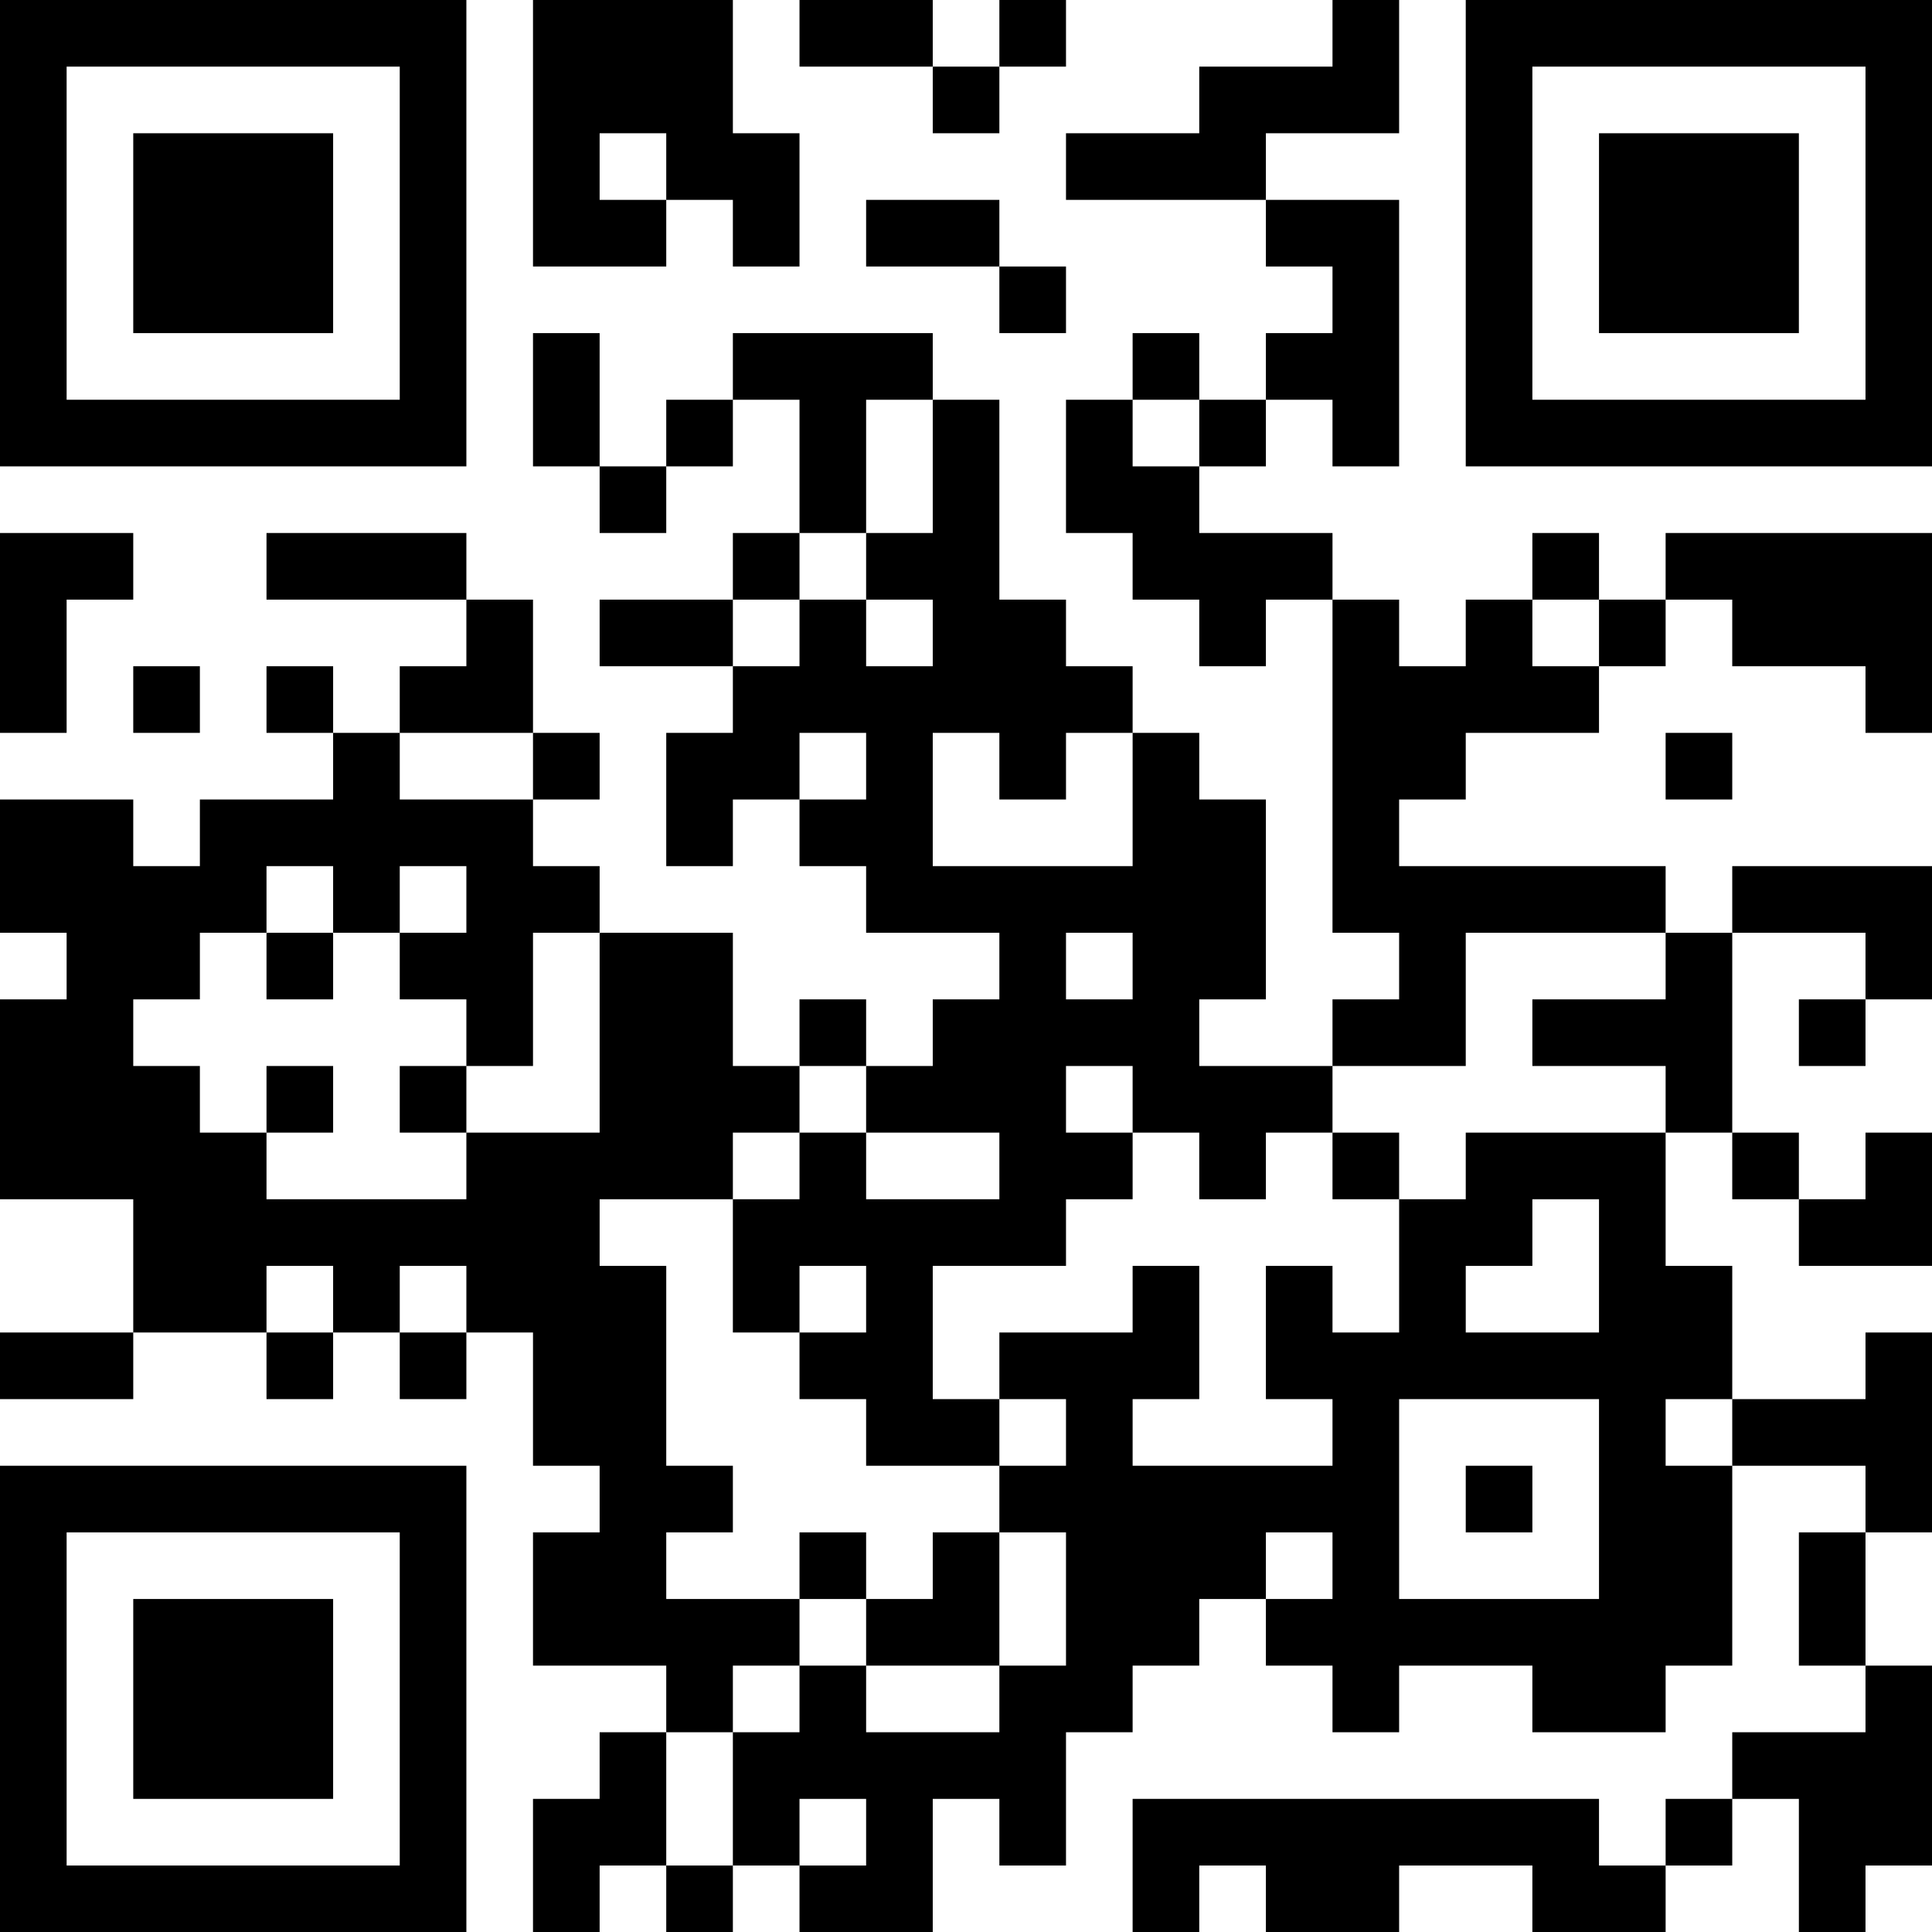
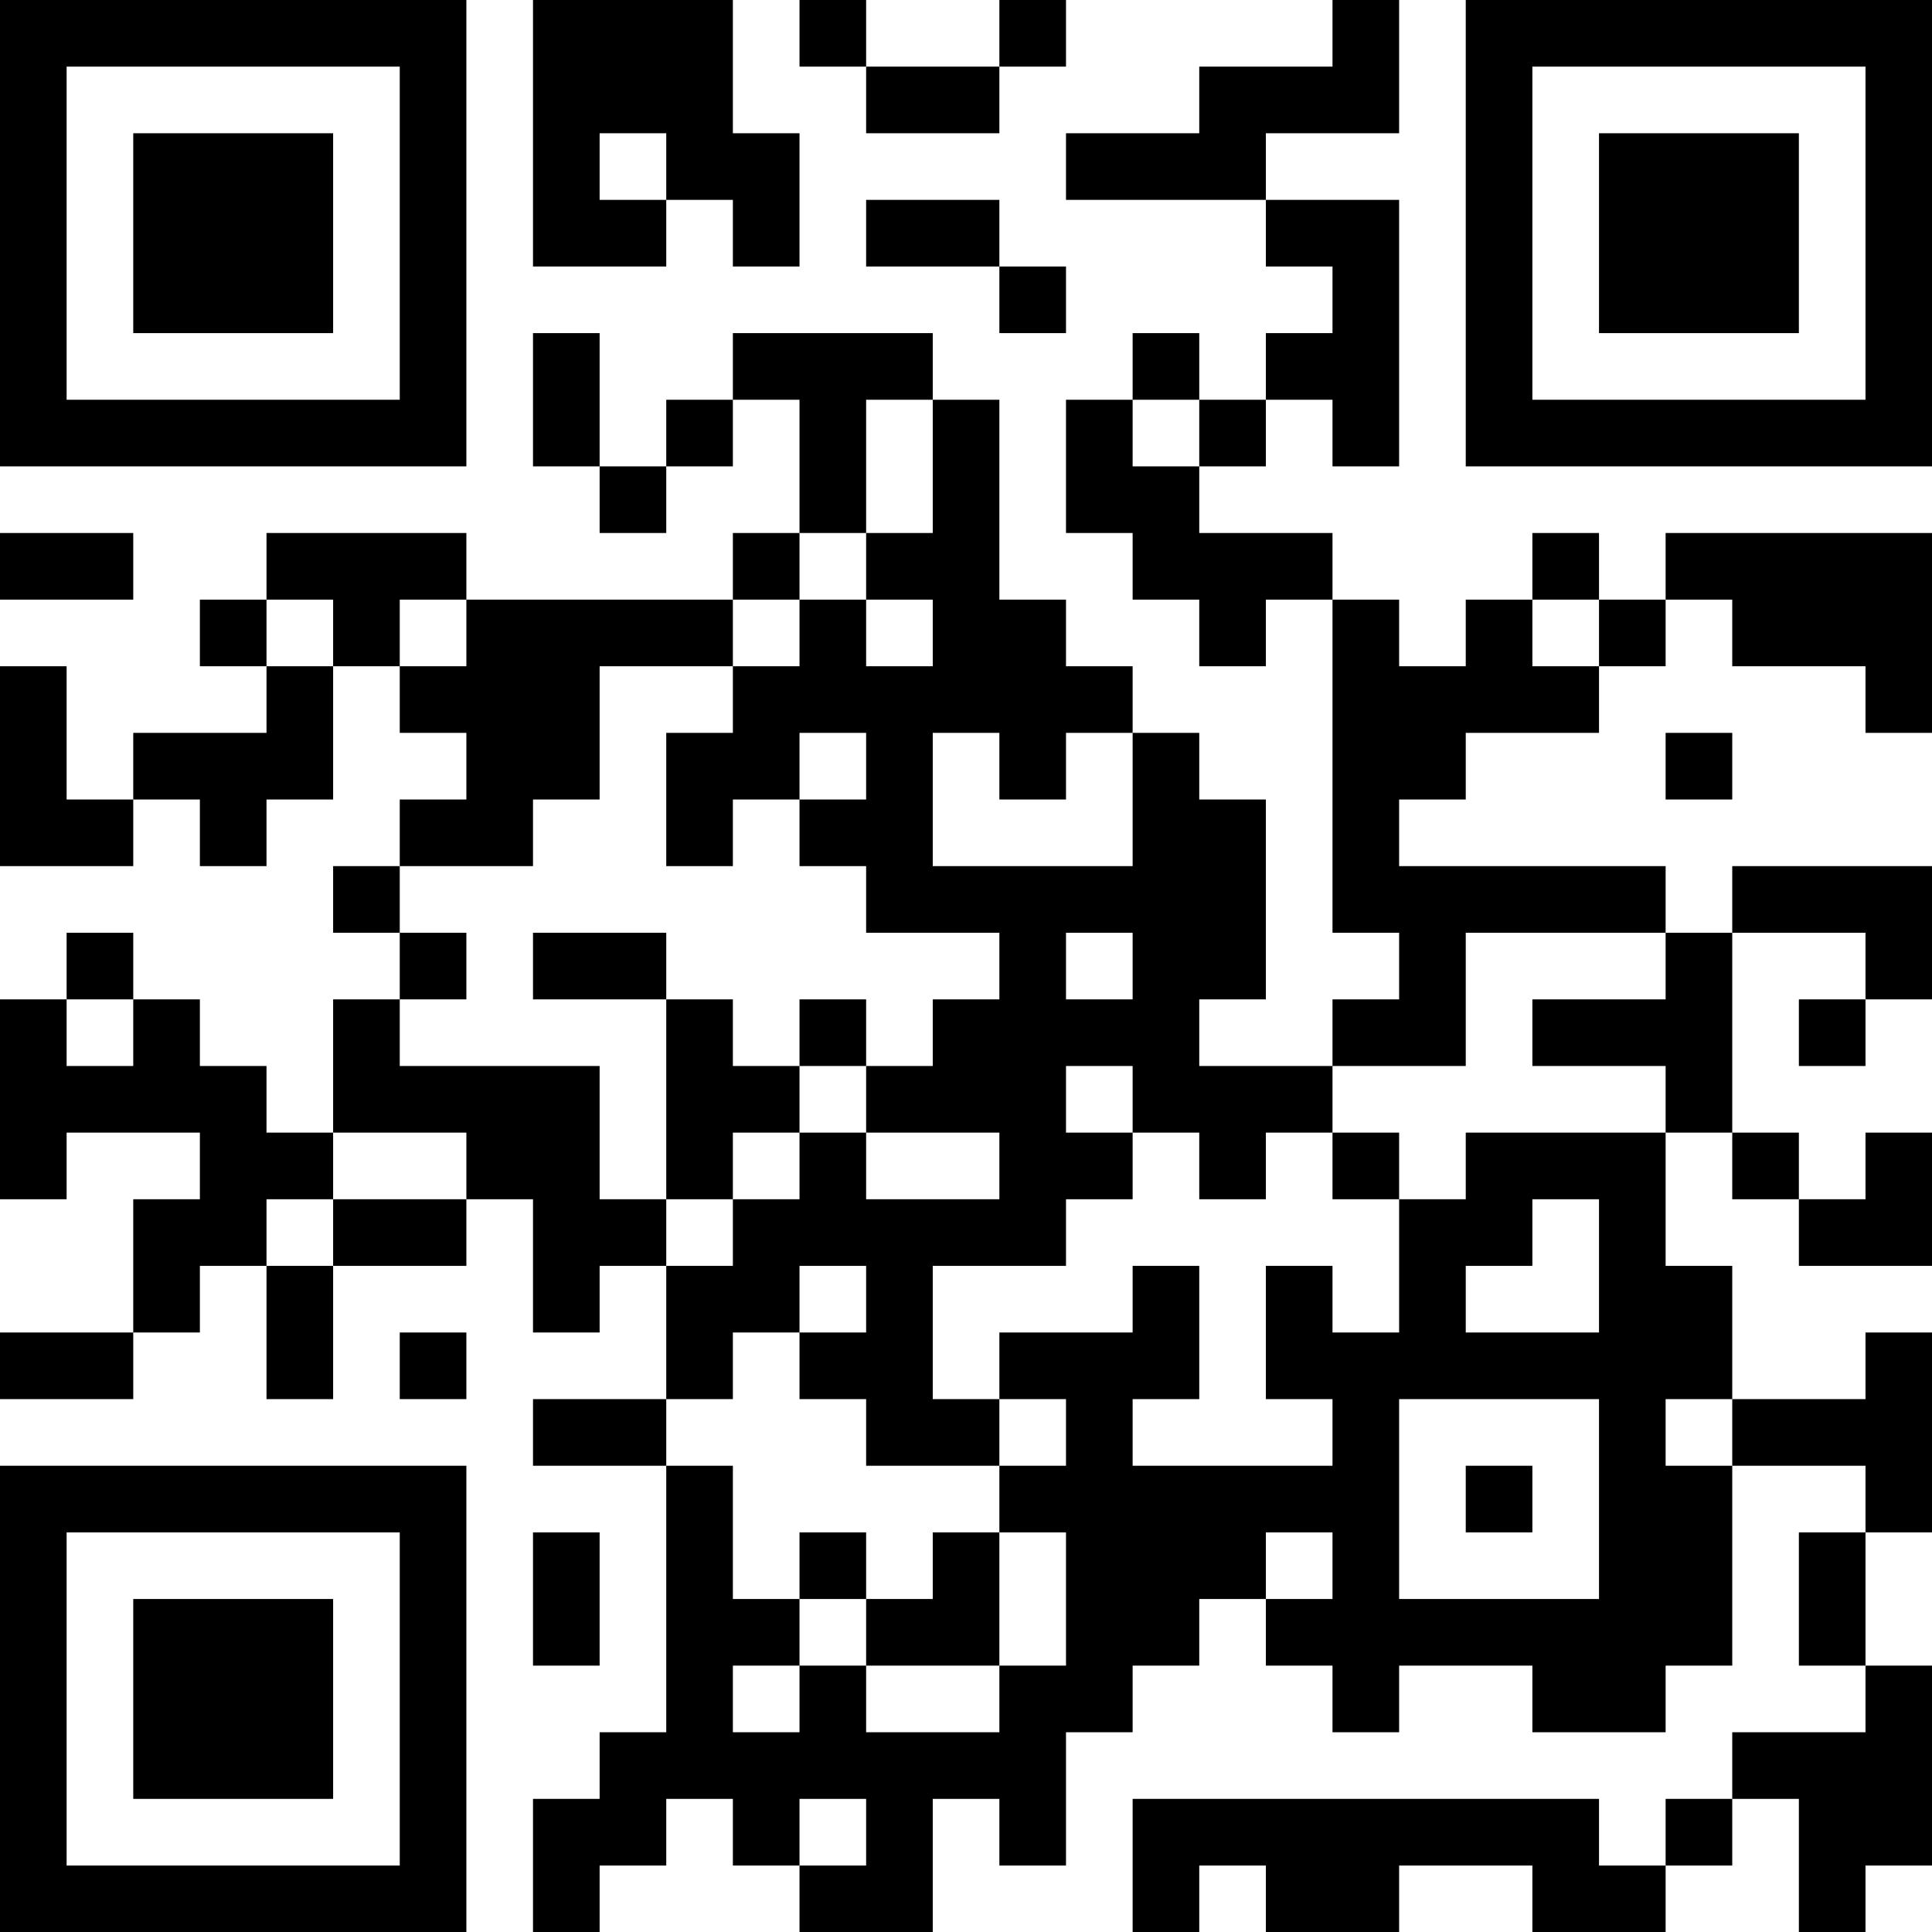
<svg xmlns="http://www.w3.org/2000/svg" version="1.1" width="200" height="200" viewBox="0 0 200 200">
  <rect x="0" y="0" width="200" height="200" fill="#ffffff" />
  <g transform="scale(6.897)">
    <g transform="translate(0,0)">
-       <path fill-rule="evenodd" d="M8 0L8 4L10 4L10 3L11 3L11 4L12 4L12 2L11 2L11 0ZM12 0L12 1L14 1L14 2L15 2L15 1L16 1L16 0L15 0L15 1L14 1L14 0ZM20 0L20 1L18 1L18 2L16 2L16 3L19 3L19 4L20 4L20 5L19 5L19 6L18 6L18 5L17 5L17 6L16 6L16 8L17 8L17 9L18 9L18 10L19 10L19 9L20 9L20 14L21 14L21 15L20 15L20 16L18 16L18 15L19 15L19 12L18 12L18 11L17 11L17 10L16 10L16 9L15 9L15 6L14 6L14 5L11 5L11 6L10 6L10 7L9 7L9 5L8 5L8 7L9 7L9 8L10 8L10 7L11 7L11 6L12 6L12 8L11 8L11 9L9 9L9 10L11 10L11 11L10 11L10 13L11 13L11 12L12 12L12 13L13 13L13 14L15 14L15 15L14 15L14 16L13 16L13 15L12 15L12 16L11 16L11 14L9 14L9 13L8 13L8 12L9 12L9 11L8 11L8 9L7 9L7 8L4 8L4 9L7 9L7 10L6 10L6 11L5 11L5 10L4 10L4 11L5 11L5 12L3 12L3 13L2 13L2 12L0 12L0 14L1 14L1 15L0 15L0 18L2 18L2 20L0 20L0 21L2 21L2 20L4 20L4 21L5 21L5 20L6 20L6 21L7 21L7 20L8 20L8 22L9 22L9 23L8 23L8 25L10 25L10 26L9 26L9 27L8 27L8 29L9 29L9 28L10 28L10 29L11 29L11 28L12 28L12 29L14 29L14 27L15 27L15 28L16 28L16 26L17 26L17 25L18 25L18 24L19 24L19 25L20 25L20 26L21 26L21 25L23 25L23 26L25 26L25 25L26 25L26 22L28 22L28 23L27 23L27 25L28 25L28 26L26 26L26 27L25 27L25 28L24 28L24 27L17 27L17 29L18 29L18 28L19 28L19 29L21 29L21 28L23 28L23 29L25 29L25 28L26 28L26 27L27 27L27 29L28 29L28 28L29 28L29 25L28 25L28 23L29 23L29 20L28 20L28 21L26 21L26 19L25 19L25 17L26 17L26 18L27 18L27 19L29 19L29 17L28 17L28 18L27 18L27 17L26 17L26 14L28 14L28 15L27 15L27 16L28 16L28 15L29 15L29 13L26 13L26 14L25 14L25 13L21 13L21 12L22 12L22 11L24 11L24 10L25 10L25 9L26 9L26 10L28 10L28 11L29 11L29 8L25 8L25 9L24 9L24 8L23 8L23 9L22 9L22 10L21 10L21 9L20 9L20 8L18 8L18 7L19 7L19 6L20 6L20 7L21 7L21 3L19 3L19 2L21 2L21 0ZM9 2L9 3L10 3L10 2ZM13 3L13 4L15 4L15 5L16 5L16 4L15 4L15 3ZM13 6L13 8L12 8L12 9L11 9L11 10L12 10L12 9L13 9L13 10L14 10L14 9L13 9L13 8L14 8L14 6ZM17 6L17 7L18 7L18 6ZM0 8L0 11L1 11L1 9L2 9L2 8ZM23 9L23 10L24 10L24 9ZM2 10L2 11L3 11L3 10ZM6 11L6 12L8 12L8 11ZM12 11L12 12L13 12L13 11ZM14 11L14 13L17 13L17 11L16 11L16 12L15 12L15 11ZM25 11L25 12L26 12L26 11ZM4 13L4 14L3 14L3 15L2 15L2 16L3 16L3 17L4 17L4 18L7 18L7 17L9 17L9 14L8 14L8 16L7 16L7 15L6 15L6 14L7 14L7 13L6 13L6 14L5 14L5 13ZM4 14L4 15L5 15L5 14ZM16 14L16 15L17 15L17 14ZM22 14L22 16L20 16L20 17L19 17L19 18L18 18L18 17L17 17L17 16L16 16L16 17L17 17L17 18L16 18L16 19L14 19L14 21L15 21L15 22L13 22L13 21L12 21L12 20L13 20L13 19L12 19L12 20L11 20L11 18L12 18L12 17L13 17L13 18L15 18L15 17L13 17L13 16L12 16L12 17L11 17L11 18L9 18L9 19L10 19L10 22L11 22L11 23L10 23L10 24L12 24L12 25L11 25L11 26L10 26L10 28L11 28L11 26L12 26L12 25L13 25L13 26L15 26L15 25L16 25L16 23L15 23L15 22L16 22L16 21L15 21L15 20L17 20L17 19L18 19L18 21L17 21L17 22L20 22L20 21L19 21L19 19L20 19L20 20L21 20L21 18L22 18L22 17L25 17L25 16L23 16L23 15L25 15L25 14ZM4 16L4 17L5 17L5 16ZM6 16L6 17L7 17L7 16ZM20 17L20 18L21 18L21 17ZM23 18L23 19L22 19L22 20L24 20L24 18ZM4 19L4 20L5 20L5 19ZM6 19L6 20L7 20L7 19ZM21 21L21 24L24 24L24 21ZM25 21L25 22L26 22L26 21ZM22 22L22 23L23 23L23 22ZM12 23L12 24L13 24L13 25L15 25L15 23L14 23L14 24L13 24L13 23ZM19 23L19 24L20 24L20 23ZM12 27L12 28L13 28L13 27ZM0 0L0 7L7 7L7 0ZM1 1L1 6L6 6L6 1ZM2 2L2 5L5 5L5 2ZM22 0L22 7L29 7L29 0ZM23 1L23 6L28 6L28 1ZM24 2L24 5L27 5L27 2ZM0 22L0 29L7 29L7 22ZM1 23L1 28L6 28L6 23ZM2 24L2 27L5 27L5 24Z" fill="#000000" />
+       <path fill-rule="evenodd" d="M8 0L8 4L10 4L10 3L11 3L11 4L12 4L12 2L11 2L11 0ZM12 0L12 1L13 1L13 2L15 2L15 1L16 1L16 0L15 0L15 1L13 1L13 0ZM20 0L20 1L18 1L18 2L16 2L16 3L19 3L19 4L20 4L20 5L19 5L19 6L18 6L18 5L17 5L17 6L16 6L16 8L17 8L17 9L18 9L18 10L19 10L19 9L20 9L20 14L21 14L21 15L20 15L20 16L18 16L18 15L19 15L19 12L18 12L18 11L17 11L17 10L16 10L16 9L15 9L15 6L14 6L14 5L11 5L11 6L10 6L10 7L9 7L9 5L8 5L8 7L9 7L9 8L10 8L10 7L11 7L11 6L12 6L12 8L11 8L11 9L7 9L7 8L4 8L4 9L3 9L3 10L4 10L4 11L2 11L2 12L1 12L1 10L0 10L0 13L2 13L2 12L3 12L3 13L4 13L4 12L5 12L5 10L6 10L6 11L7 11L7 12L6 12L6 13L5 13L5 14L6 14L6 15L5 15L5 17L4 17L4 16L3 16L3 15L2 15L2 14L1 14L1 15L0 15L0 18L1 18L1 17L3 17L3 18L2 18L2 20L0 20L0 21L2 21L2 20L3 20L3 19L4 19L4 21L5 21L5 19L7 19L7 18L8 18L8 20L9 20L9 19L10 19L10 21L8 21L8 22L10 22L10 26L9 26L9 27L8 27L8 29L9 29L9 28L10 28L10 27L11 27L11 28L12 28L12 29L14 29L14 27L15 27L15 28L16 28L16 26L17 26L17 25L18 25L18 24L19 24L19 25L20 25L20 26L21 26L21 25L23 25L23 26L25 26L25 25L26 25L26 22L28 22L28 23L27 23L27 25L28 25L28 26L26 26L26 27L25 27L25 28L24 28L24 27L17 27L17 29L18 29L18 28L19 28L19 29L21 29L21 28L23 28L23 29L25 29L25 28L26 28L26 27L27 27L27 29L28 29L28 28L29 28L29 25L28 25L28 23L29 23L29 20L28 20L28 21L26 21L26 19L25 19L25 17L26 17L26 18L27 18L27 19L29 19L29 17L28 17L28 18L27 18L27 17L26 17L26 14L28 14L28 15L27 15L27 16L28 16L28 15L29 15L29 13L26 13L26 14L25 14L25 13L21 13L21 12L22 12L22 11L24 11L24 10L25 10L25 9L26 9L26 10L28 10L28 11L29 11L29 8L25 8L25 9L24 9L24 8L23 8L23 9L22 9L22 10L21 10L21 9L20 9L20 8L18 8L18 7L19 7L19 6L20 6L20 7L21 7L21 3L19 3L19 2L21 2L21 0ZM9 2L9 3L10 3L10 2ZM13 3L13 4L15 4L15 5L16 5L16 4L15 4L15 3ZM13 6L13 8L12 8L12 9L11 9L11 10L9 10L9 12L8 12L8 13L6 13L6 14L7 14L7 15L6 15L6 16L9 16L9 18L10 18L10 19L11 19L11 18L12 18L12 17L13 17L13 18L15 18L15 17L13 17L13 16L14 16L14 15L15 15L15 14L13 14L13 13L12 13L12 12L13 12L13 11L12 11L12 12L11 12L11 13L10 13L10 11L11 11L11 10L12 10L12 9L13 9L13 10L14 10L14 9L13 9L13 8L14 8L14 6ZM17 6L17 7L18 7L18 6ZM0 8L0 9L2 9L2 8ZM4 9L4 10L5 10L5 9ZM6 9L6 10L7 10L7 9ZM23 9L23 10L24 10L24 9ZM14 11L14 13L17 13L17 11L16 11L16 12L15 12L15 11ZM25 11L25 12L26 12L26 11ZM8 14L8 15L10 15L10 18L11 18L11 17L12 17L12 16L13 16L13 15L12 15L12 16L11 16L11 15L10 15L10 14ZM16 14L16 15L17 15L17 14ZM22 14L22 16L20 16L20 17L19 17L19 18L18 18L18 17L17 17L17 16L16 16L16 17L17 17L17 18L16 18L16 19L14 19L14 21L15 21L15 22L13 22L13 21L12 21L12 20L13 20L13 19L12 19L12 20L11 20L11 21L10 21L10 22L11 22L11 24L12 24L12 25L11 25L11 26L12 26L12 25L13 25L13 26L15 26L15 25L16 25L16 23L15 23L15 22L16 22L16 21L15 21L15 20L17 20L17 19L18 19L18 21L17 21L17 22L20 22L20 21L19 21L19 19L20 19L20 20L21 20L21 18L22 18L22 17L25 17L25 16L23 16L23 15L25 15L25 14ZM1 15L1 16L2 16L2 15ZM5 17L5 18L4 18L4 19L5 19L5 18L7 18L7 17ZM20 17L20 18L21 18L21 17ZM23 18L23 19L22 19L22 20L24 20L24 18ZM6 20L6 21L7 21L7 20ZM21 21L21 24L24 24L24 21ZM25 21L25 22L26 22L26 21ZM22 22L22 23L23 23L23 22ZM8 23L8 25L9 25L9 23ZM12 23L12 24L13 24L13 25L15 25L15 23L14 23L14 24L13 24L13 23ZM19 23L19 24L20 24L20 23ZM12 27L12 28L13 28L13 27ZM0 0L0 7L7 7L7 0ZM1 1L1 6L6 6L6 1ZM2 2L2 5L5 5L5 2ZM22 0L22 7L29 7L29 0ZM23 1L23 6L28 6L28 1ZM24 2L24 5L27 5L27 2ZM0 22L0 29L7 29L7 22ZM1 23L1 28L6 28L6 23ZM2 24L2 27L5 27L5 24Z" fill="#000000" />
    </g>
  </g>
</svg>
